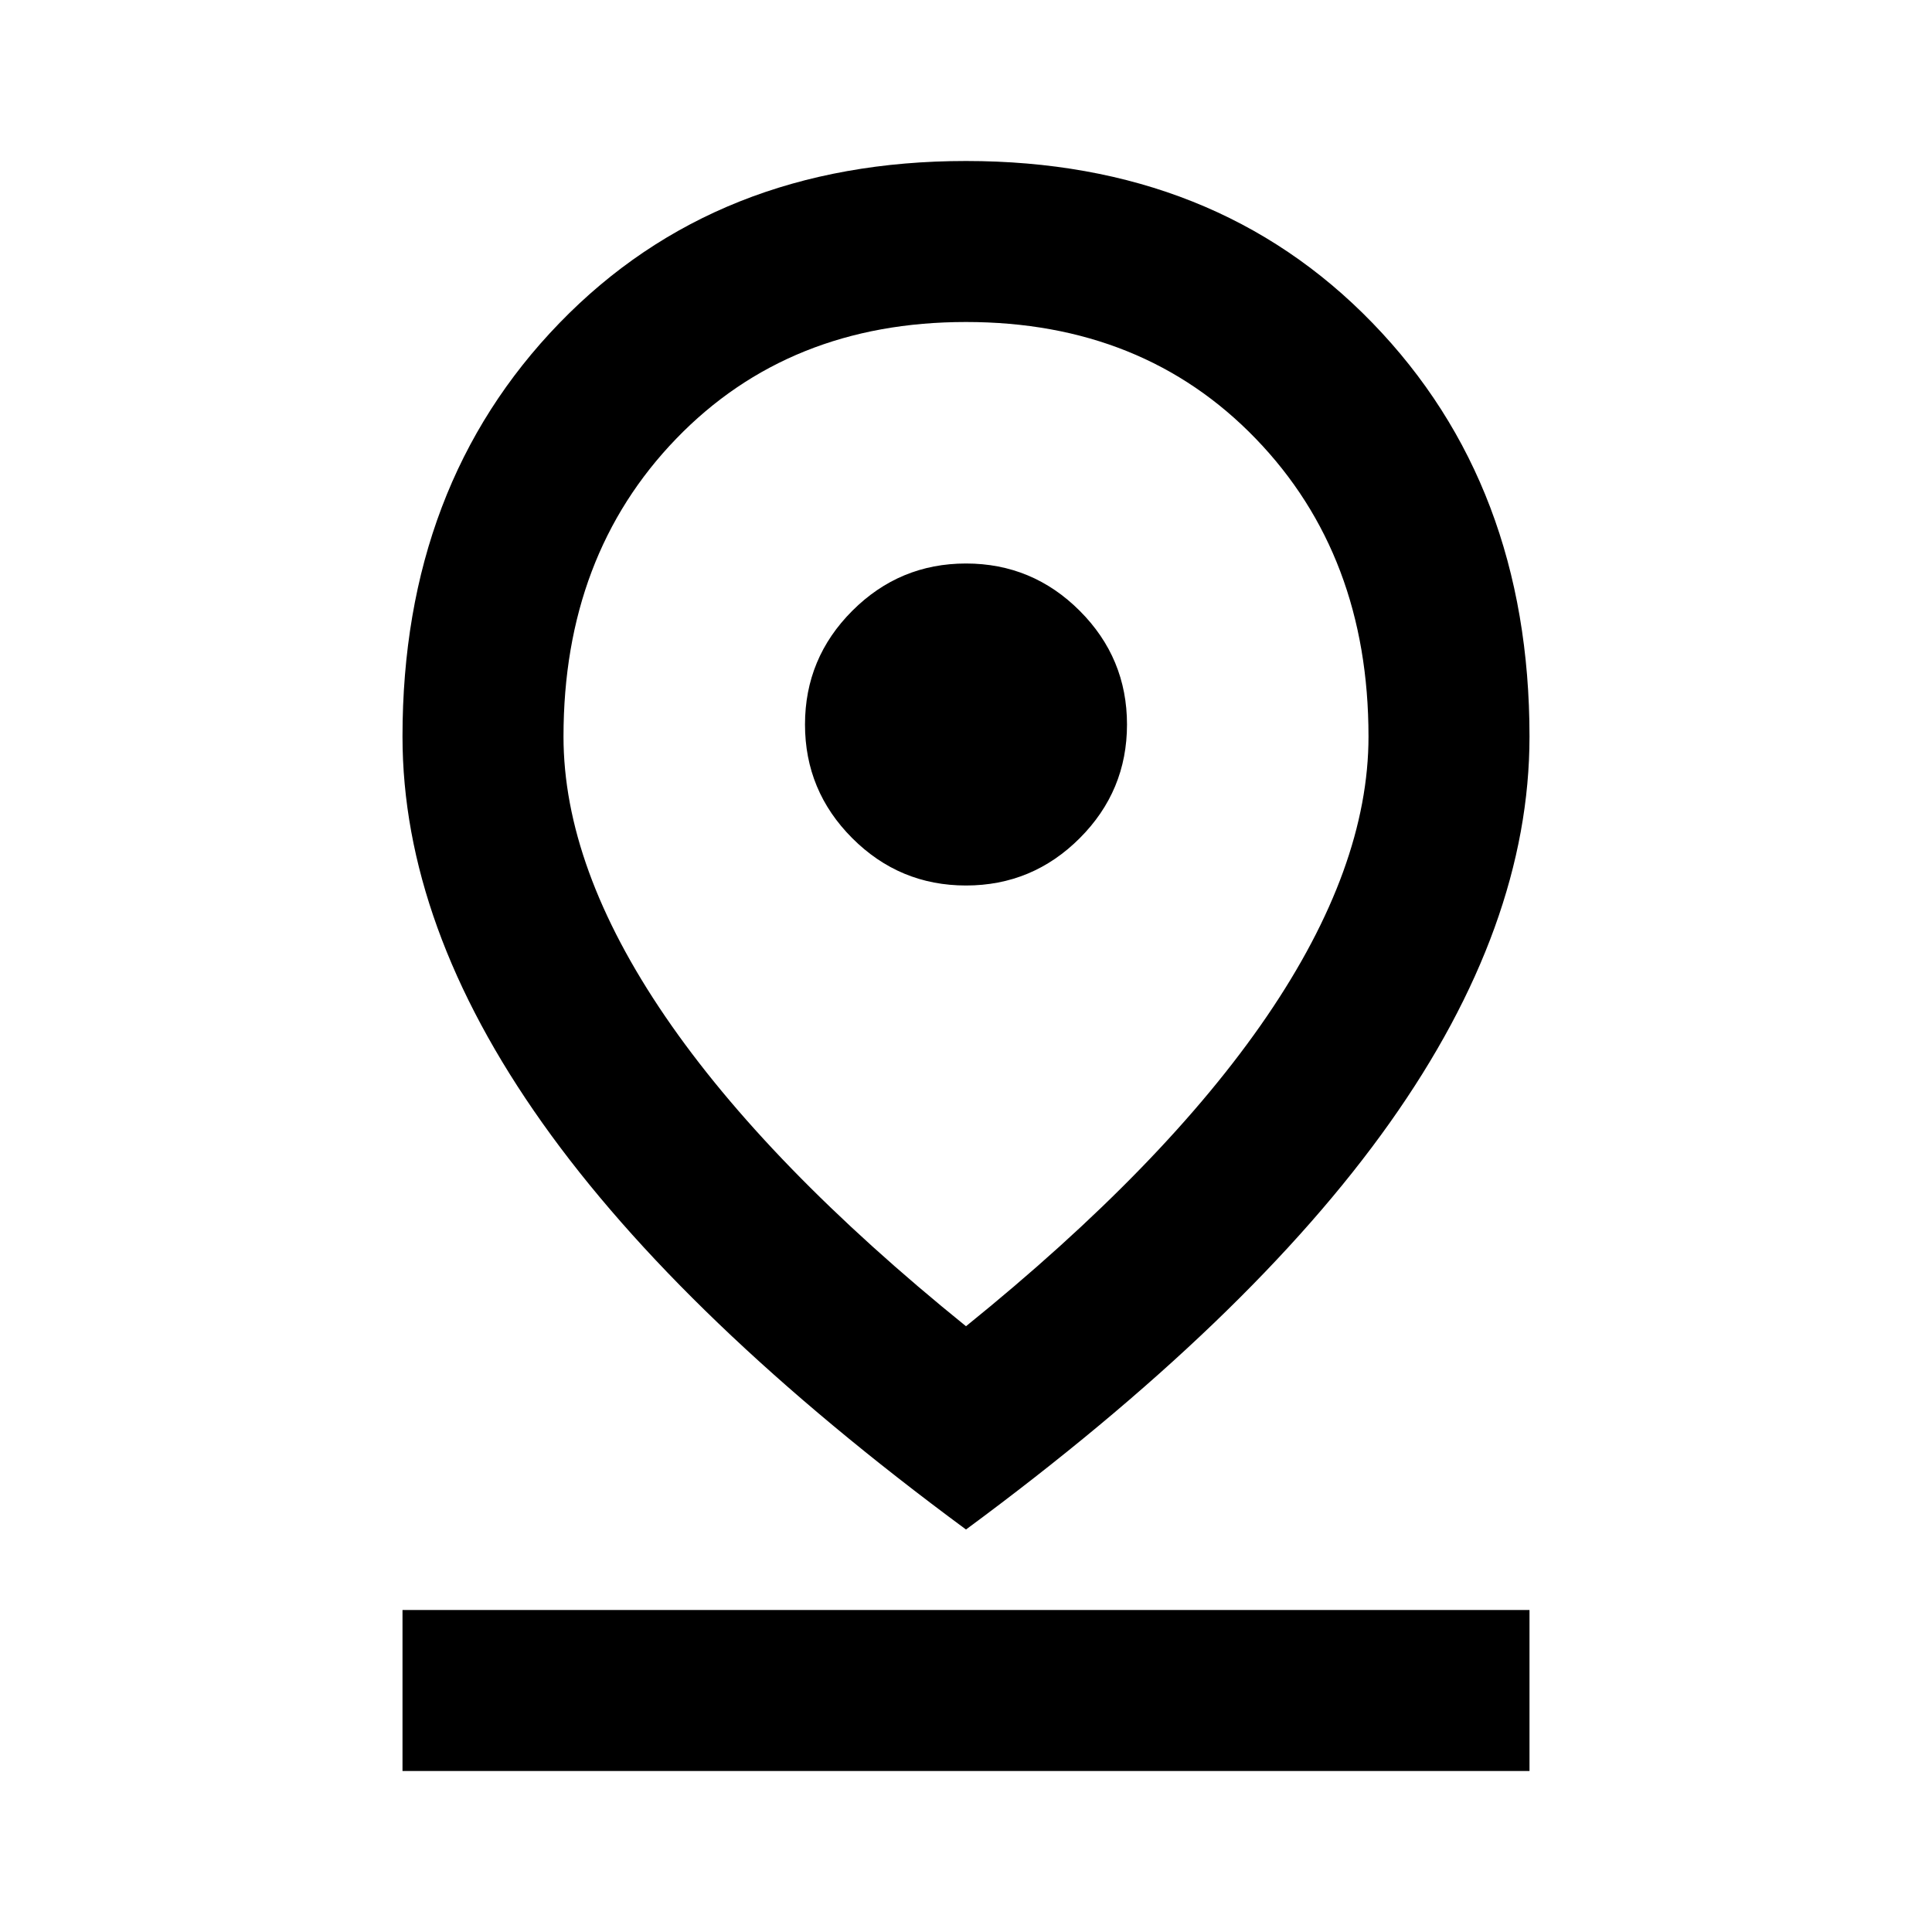
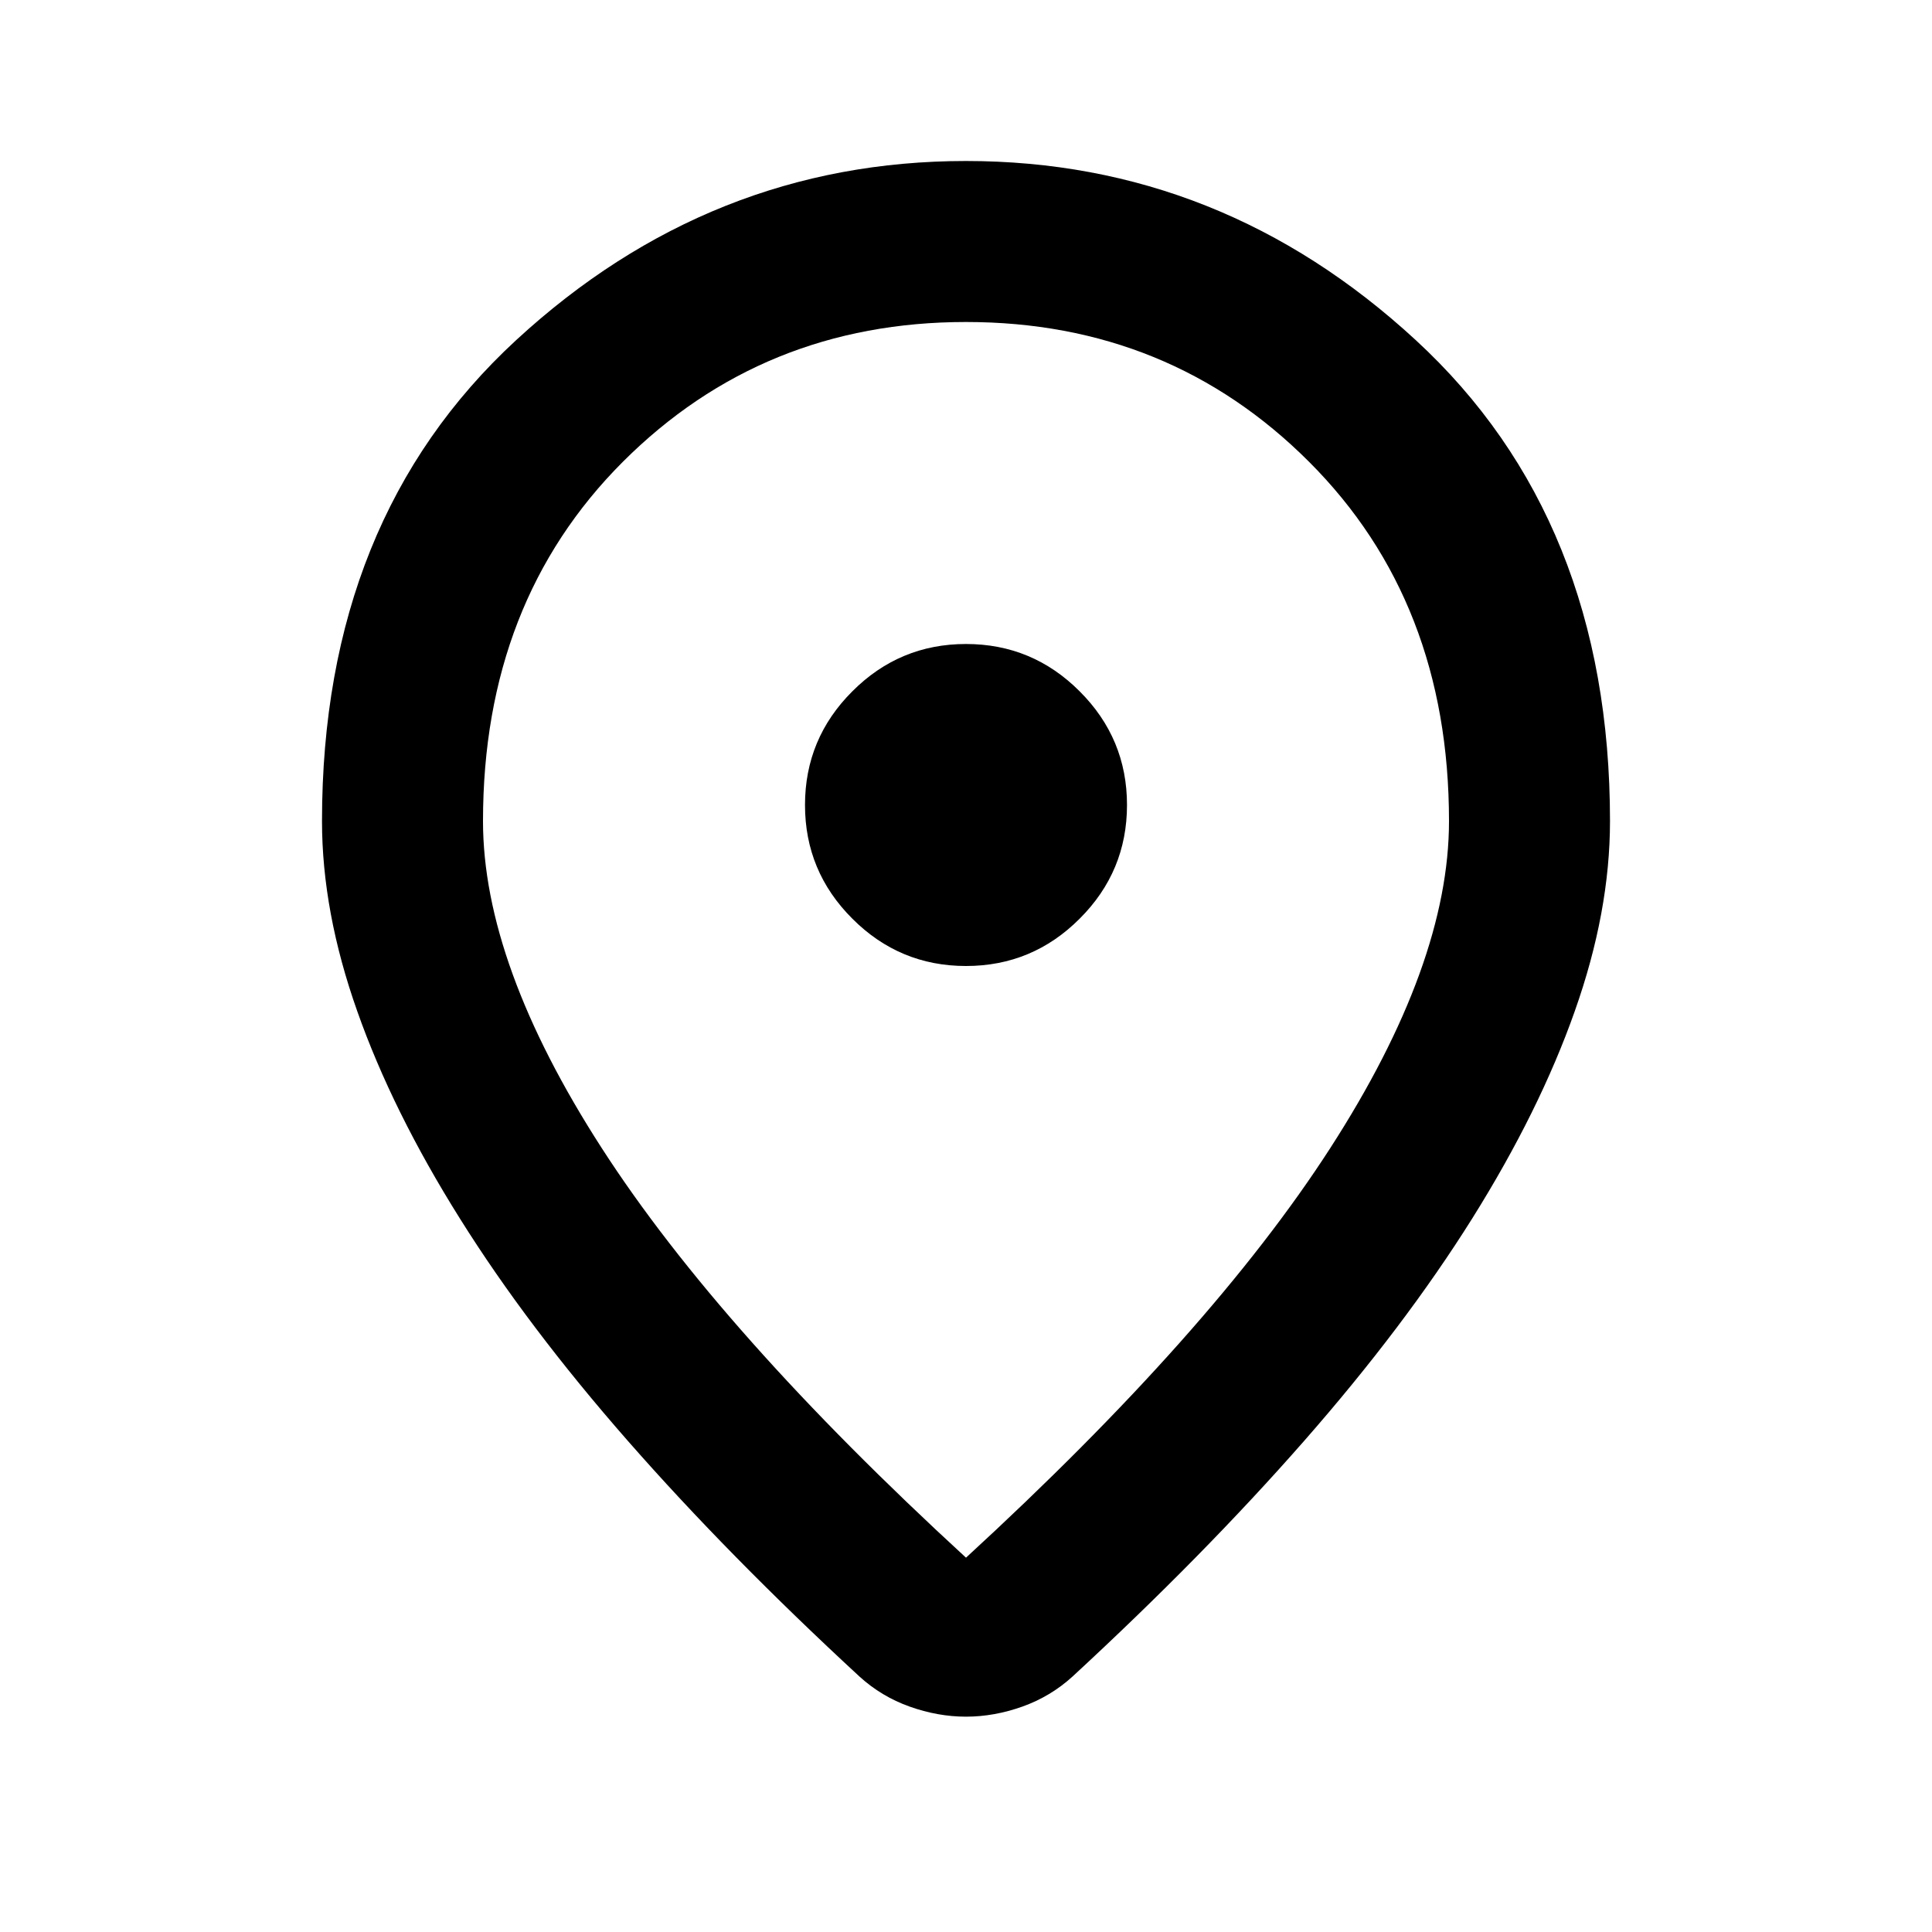
- <svg xmlns="http://www.w3.org/2000/svg" height="1em" viewBox="0 -960 960 960" width="1em">
-   <path d="M480-301q99-80 149.5-154T680-594q0-90-56-148t-144-58q-88 0-144 58t-56 148q0 65 50.5 139T480-301Zm0 101Q339-304 269.5-402T200-594q0-125 78-205.5T480-880q124 0 202 80.5T760-594q0 94-69.5 192T480-200Zm0-320q33 0 56.5-23.5T560-600q0-33-23.5-56.5T480-680q-33 0-56.5 23.5T400-600q0 33 23.5 56.5T480-520ZM200-80v-80h560v80H200Zm280-520Z" />
+ <svg xmlns="http://www.w3.org/2000/svg" height="1em" viewBox="0 0 24 24" width="1em">
+   <path d="M12 19.35C14.033 17.483 15.542 15.787 16.525 14.262C17.508 12.738 18 11.383 18 10.2C18 8.383 17.421 6.896 16.262 5.737C15.104 4.579 13.683 4 12 4C10.317 4 8.896 4.579 7.737 5.737C6.579 6.896 6 8.383 6 10.2C6 11.383 6.492 12.738 7.475 14.262C8.458 15.787 9.967 17.483 12 19.35ZM12 21.325C11.767 21.325 11.533 21.283 11.3 21.2C11.067 21.117 10.858 20.992 10.675 20.825C9.592 19.825 8.633 18.85 7.8 17.9C6.967 16.95 6.271 16.029 5.713 15.137C5.154 14.246 4.729 13.387 4.438 12.562C4.146 11.738 4 10.95 4 10.2C4 7.7 4.804 5.708 6.412 4.225C8.021 2.742 9.883 2 12 2C14.117 2 15.979 2.742 17.587 4.225C19.196 5.708 20 7.7 20 10.2C20 10.95 19.854 11.738 19.562 12.562C19.271 13.387 18.846 14.246 18.288 15.137C17.729 16.029 17.033 16.95 16.2 17.9C15.367 18.85 14.408 19.825 13.325 20.825C13.142 20.992 12.933 21.117 12.7 21.2C12.467 21.283 12.233 21.325 12 21.325ZM12 12C12.55 12 13.021 11.804 13.412 11.412C13.804 11.021 14 10.55 14 10C14 9.45 13.804 8.979 13.412 8.588C13.021 8.196 12.55 8 12 8C11.45 8 10.979 8.196 10.588 8.588C10.196 8.979 10 9.45 10 10C10 10.55 10.196 11.021 10.588 11.412C10.979 11.804 11.45 12 12 12Z" />
</svg>
